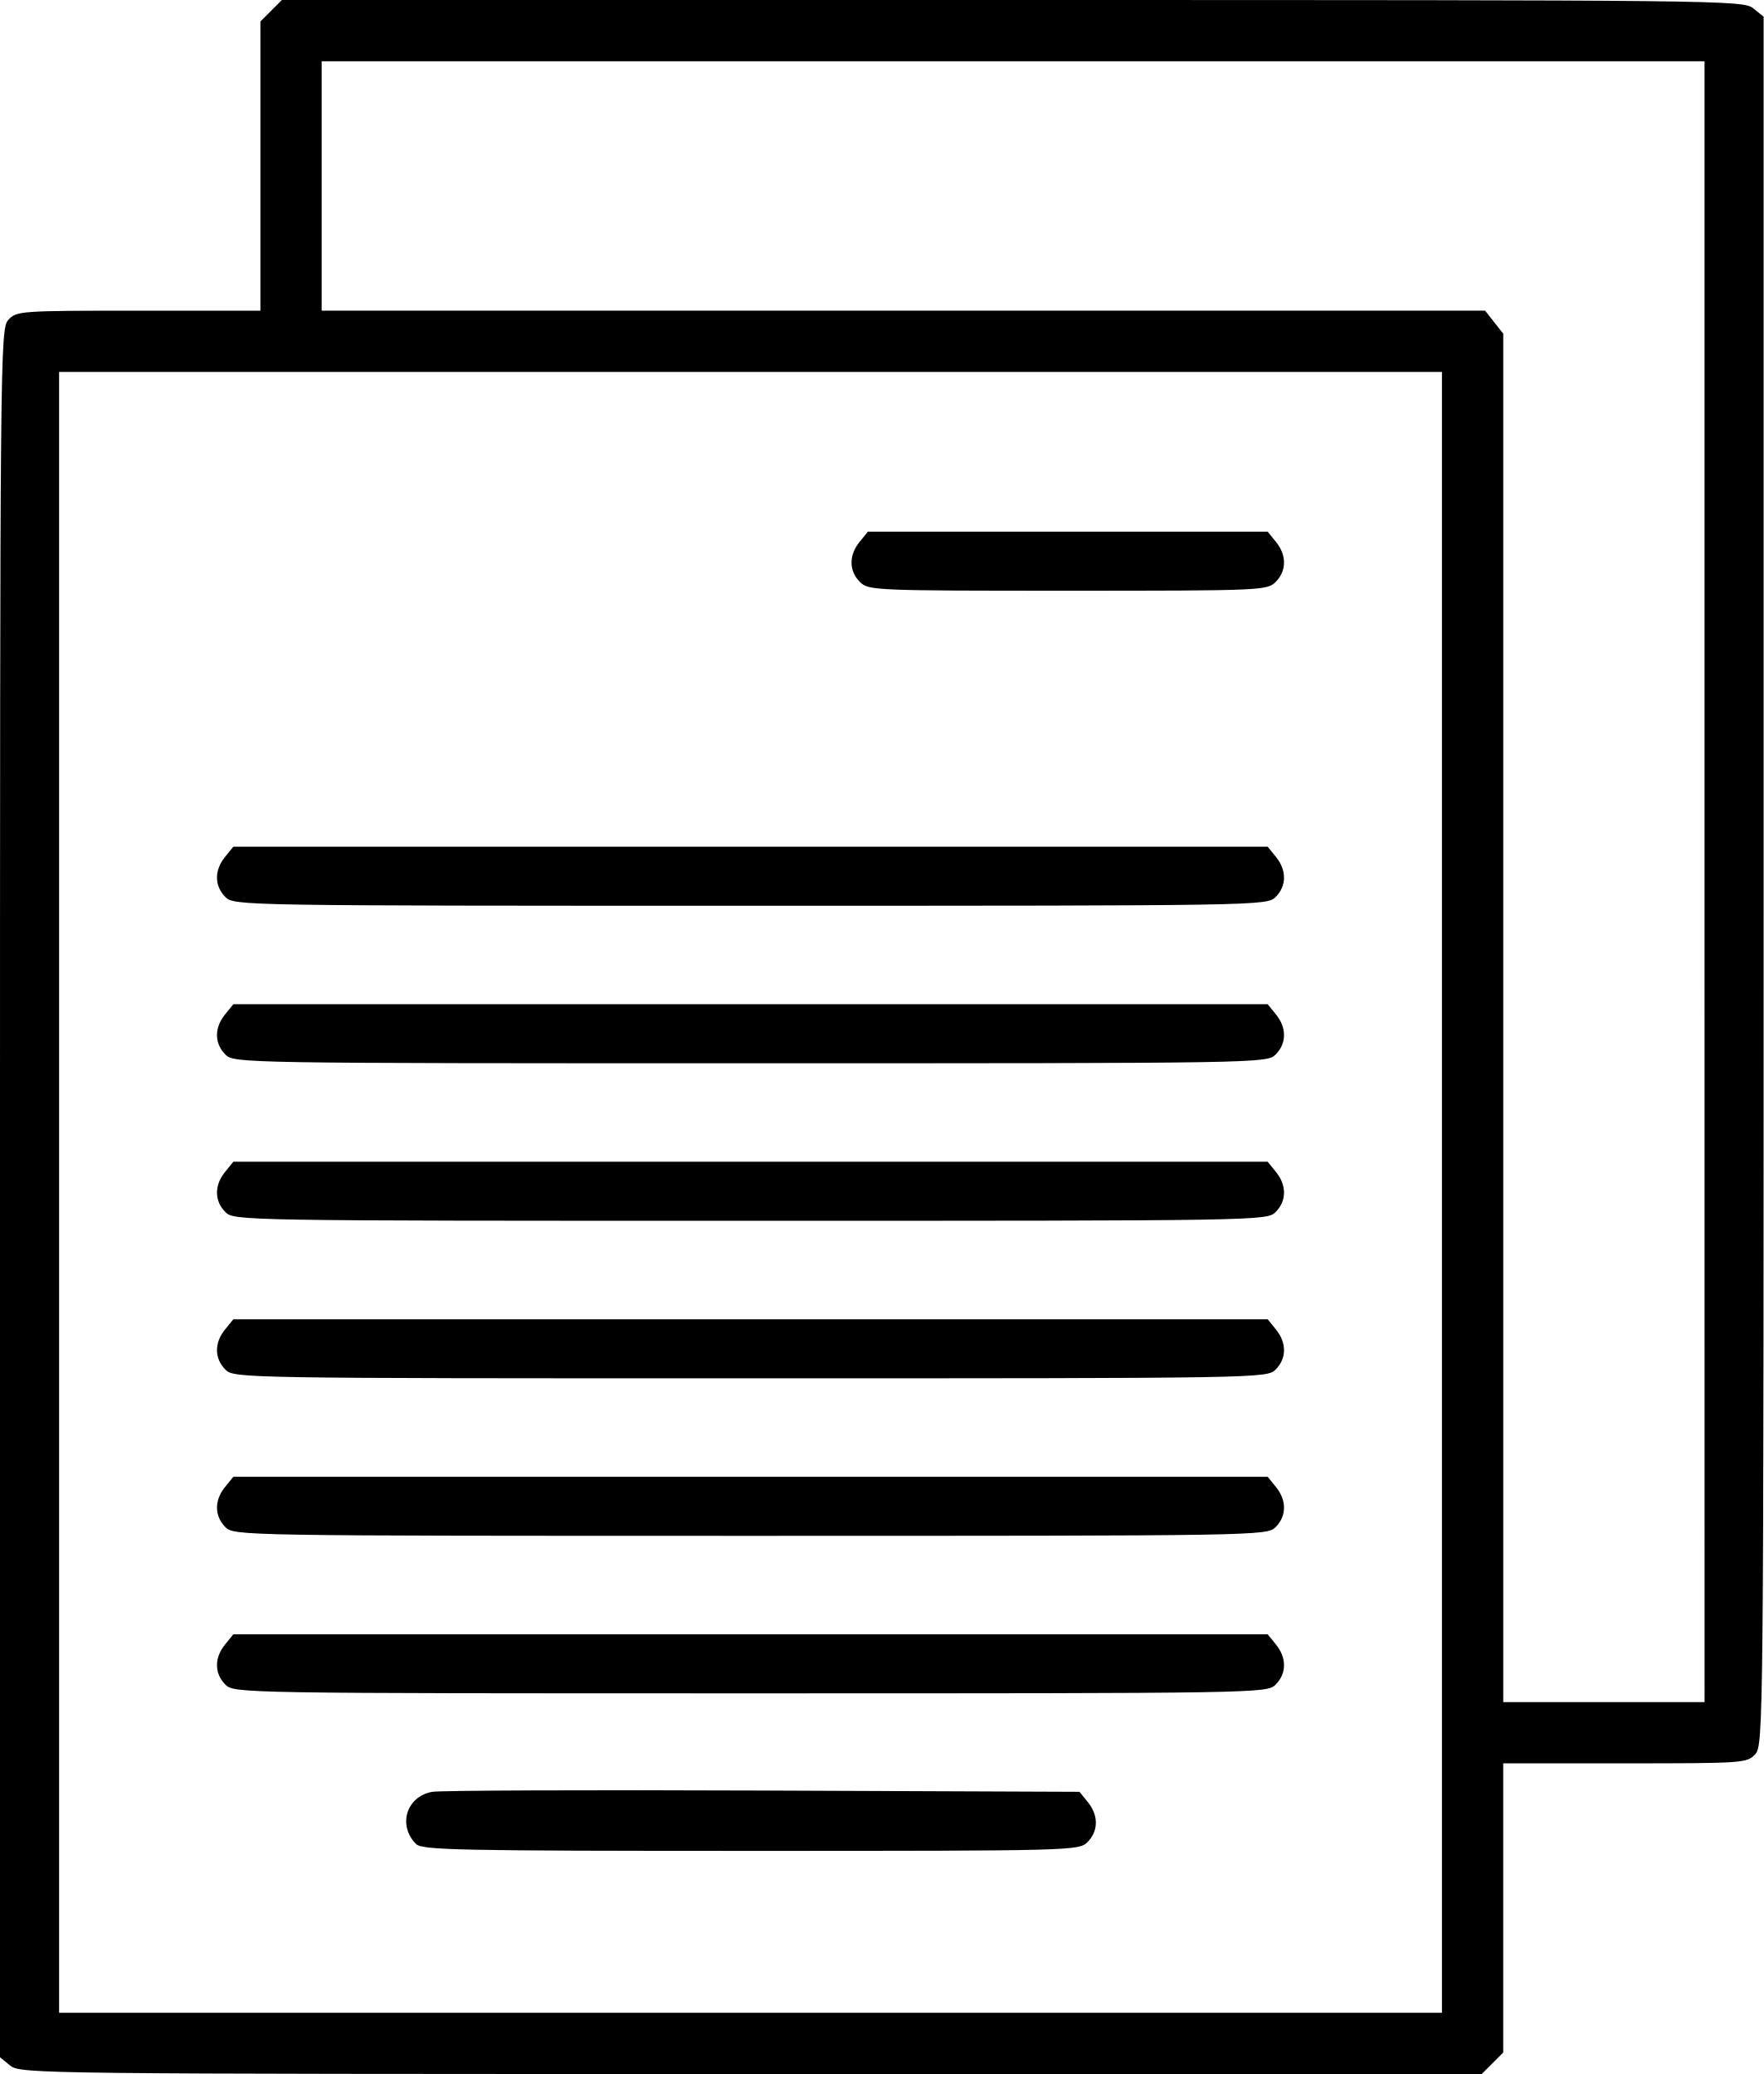
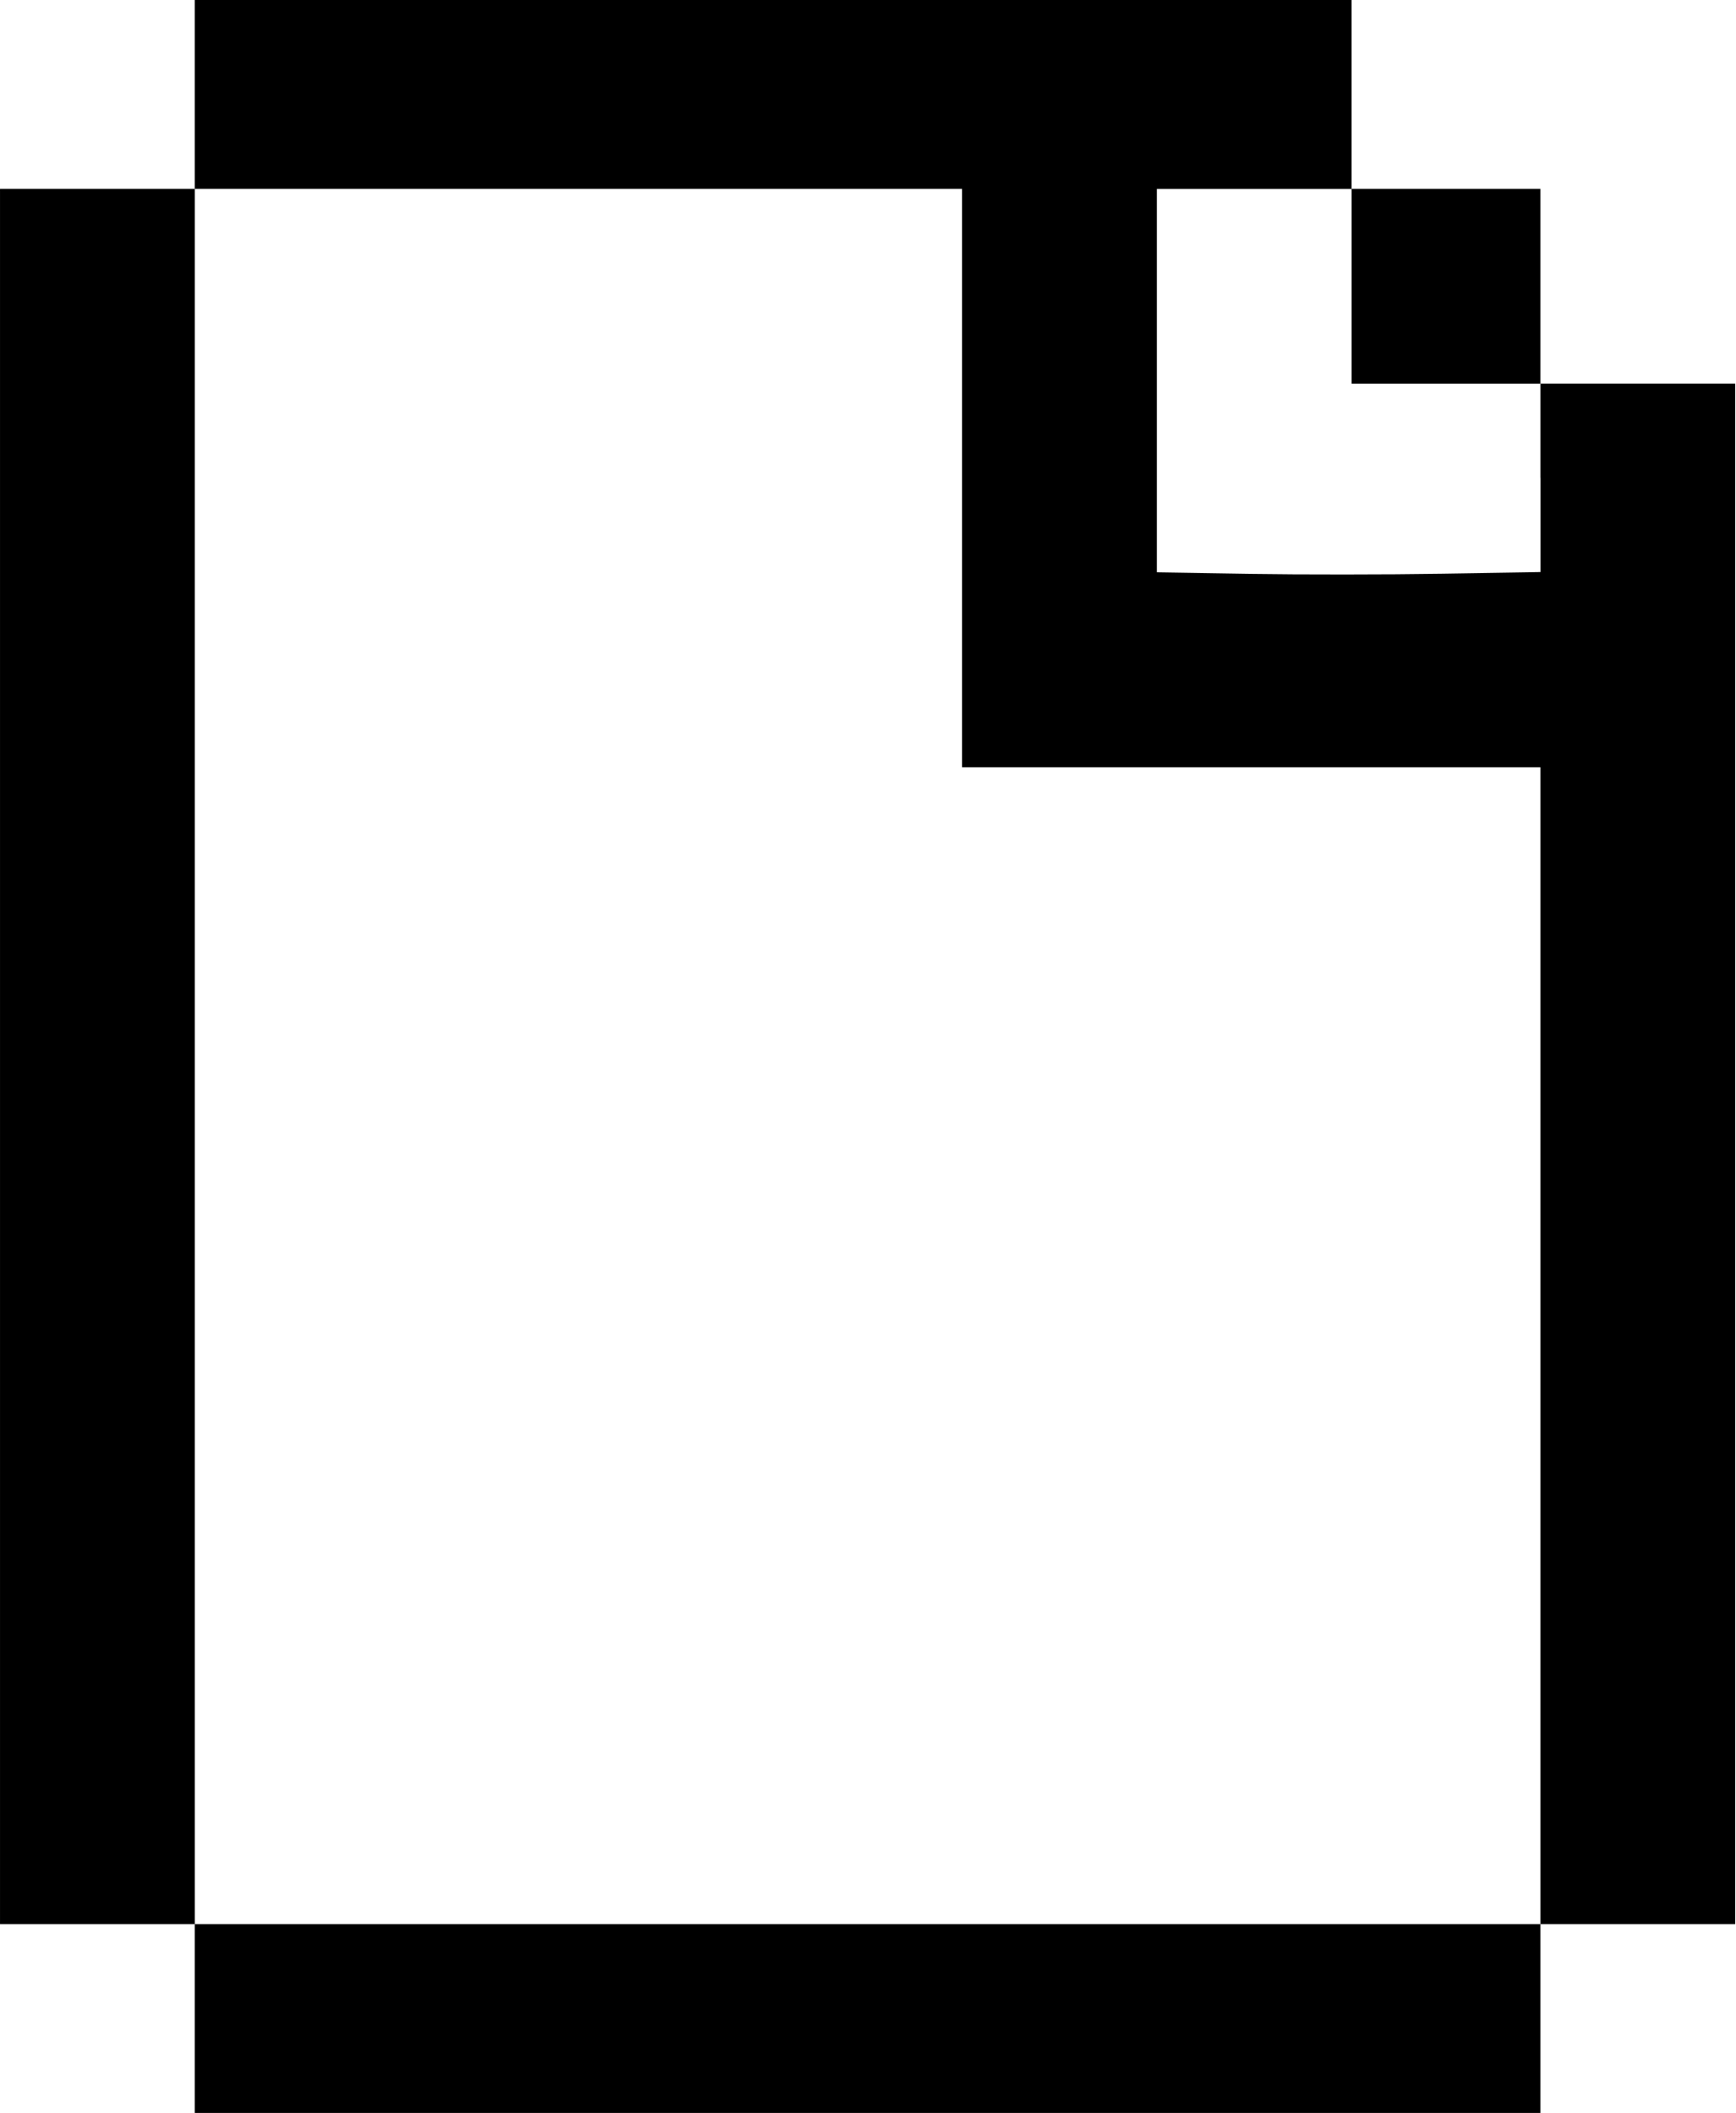
- <svg xmlns="http://www.w3.org/2000/svg" width="71.085mm" height="83.608mm" viewBox="0 0 71.085 83.608" version="1.1" id="svg8">
+ <svg xmlns="http://www.w3.org/2000/svg" width="51.858mm" height="63.147mm" viewBox="0 0 51.858 63.147" version="1.1" id="svg8">
  <defs id="defs2" />
-   <g id="layer1" transform="translate(86.41796,-132.6445)">
-     <path style="fill:#000000;stroke-width:0.176" d="m -86.002,215.916 -0.416,-0.337 v -34.834 c 0,-34.007 0.008,-34.843 0.336,-35.205 0.326,-0.361 0.478,-0.371 5.248,-0.371 h 4.912 v -5.829 -5.829 l 0.433,-0.433 0.433,-0.433 h 29.445 c 28.729,0 29.456,0.008 29.862,0.337 l 0.416,0.337 v 34.834 c 0,34.007 -0.008,34.843 -0.336,35.205 -0.326,0.361 -0.478,0.371 -5.248,0.371 h -4.912 v 5.829 5.829 l -0.433,0.433 -0.433,0.433 h -29.445 c -28.729,0 -29.456,-0.008 -29.862,-0.337 z m 57.704,-35.205 v -33.073 h -27.869 -27.869 v 33.073 33.073 h 27.869 27.869 z m -41.35,26.27 c -0.749,-0.749 -0.39,-1.916 0.647,-2.103 0.316,-0.057 6.316,-0.081 13.334,-0.052 l 12.76,0.051 0.337,0.416 c 0.435,0.537 0.429,1.167 -0.016,1.612 -0.346,0.346 -0.588,0.353 -13.569,0.353 -11.775,0 -13.247,-0.03 -13.493,-0.277 z m -7.686,-6.426 c -0.445,-0.445 -0.451,-1.075 -0.016,-1.612 l 0.337,-0.416 h 20.845 20.845 l 0.337,0.416 c 0.435,0.537 0.429,1.167 -0.016,1.612 -0.349,0.349 -0.588,0.353 -21.167,0.353 -20.579,0 -20.818,-0.004 -21.167,-0.353 z m 0,-6.35 c -0.445,-0.445 -0.451,-1.075 -0.016,-1.612 l 0.337,-0.416 h 20.845 20.845 l 0.337,0.416 c 0.435,0.537 0.429,1.167 -0.016,1.612 -0.349,0.349 -0.588,0.353 -21.167,0.353 -20.579,0 -20.818,-0.004 -21.167,-0.353 z m 0,-6.35 c -0.445,-0.445 -0.451,-1.075 -0.016,-1.612 l 0.337,-0.416 h 20.845 20.845 l 0.337,0.416 c 0.435,0.537 0.429,1.167 -0.016,1.612 -0.349,0.349 -0.588,0.353 -21.167,0.353 -20.579,0 -20.818,-0.004 -21.167,-0.353 z m 0,-6.35 c -0.445,-0.445 -0.451,-1.075 -0.016,-1.612 l 0.337,-0.416 h 20.845 20.845 l 0.337,0.416 c 0.435,0.537 0.429,1.167 -0.016,1.612 -0.349,0.349 -0.588,0.353 -21.167,0.353 -20.579,0 -20.818,-0.004 -21.167,-0.353 z m 0,-6.35 c -0.445,-0.445 -0.451,-1.075 -0.016,-1.612 l 0.337,-0.416 h 20.845 20.845 l 0.337,0.416 c 0.435,0.537 0.429,1.167 -0.016,1.612 -0.349,0.349 -0.588,0.353 -21.167,0.353 -20.579,0 -20.818,-0.004 -21.167,-0.353 z m 0,-6.35 c -0.445,-0.445 -0.451,-1.075 -0.016,-1.612 l 0.337,-0.416 h 20.845 20.845 l 0.337,0.416 c 0.435,0.537 0.429,1.167 -0.016,1.612 -0.349,0.349 -0.588,0.353 -21.167,0.353 -20.579,0 -20.818,-0.004 -21.167,-0.353 z m 25.576,-12.7 c -0.445,-0.445 -0.451,-1.075 -0.016,-1.612 l 0.337,-0.416 h 8.057 8.057 l 0.337,0.416 c 0.435,0.537 0.429,1.167 -0.016,1.612 -0.342,0.342 -0.588,0.353 -8.378,0.353 -7.791,0 -8.036,-0.01 -8.378,-0.353 z m 34.043,12.083 V 135.114 h -27.869 -27.869 v 5.027 5.027 h 23.447 23.447 l 0.366,0.465 0.366,0.465 v 27.581 27.581 h 4.057 4.057 z" id="path847" />
+   <g id="layer1" transform="translate(194.7585,-74.20932)">
+     <path style="fill:#000000;stroke-width:0.176" d="m -188.938,134.534 v -2.822 h -2.91 -2.91 V 105.783 79.854 h 2.91 2.91 V 77.032 74.209 h 17.286 17.286 v 2.822 2.822 h 2.822 2.822 v 2.91 2.91 h 2.91 2.91 v 23.019 23.019 h -2.91 -2.91 v 2.822 2.822 h -20.108 -20.108 z m 40.217,-20.108 V 97.14 h -8.643 -8.643 v -8.643 -8.643 h -11.465 -11.465 v 25.929 25.929 h 20.108 20.108 z m 0,-25.937 v -2.814 h -2.822 -2.822 v -2.91 -2.91 h -2.91 -2.91 v 5.728 5.728 l 2.778,0.049 c 1.528,0.027 4.108,0.025 5.733,-0.004 l 2.955,-0.052 v -2.814 z" id="path915" />
  </g>
</svg>
